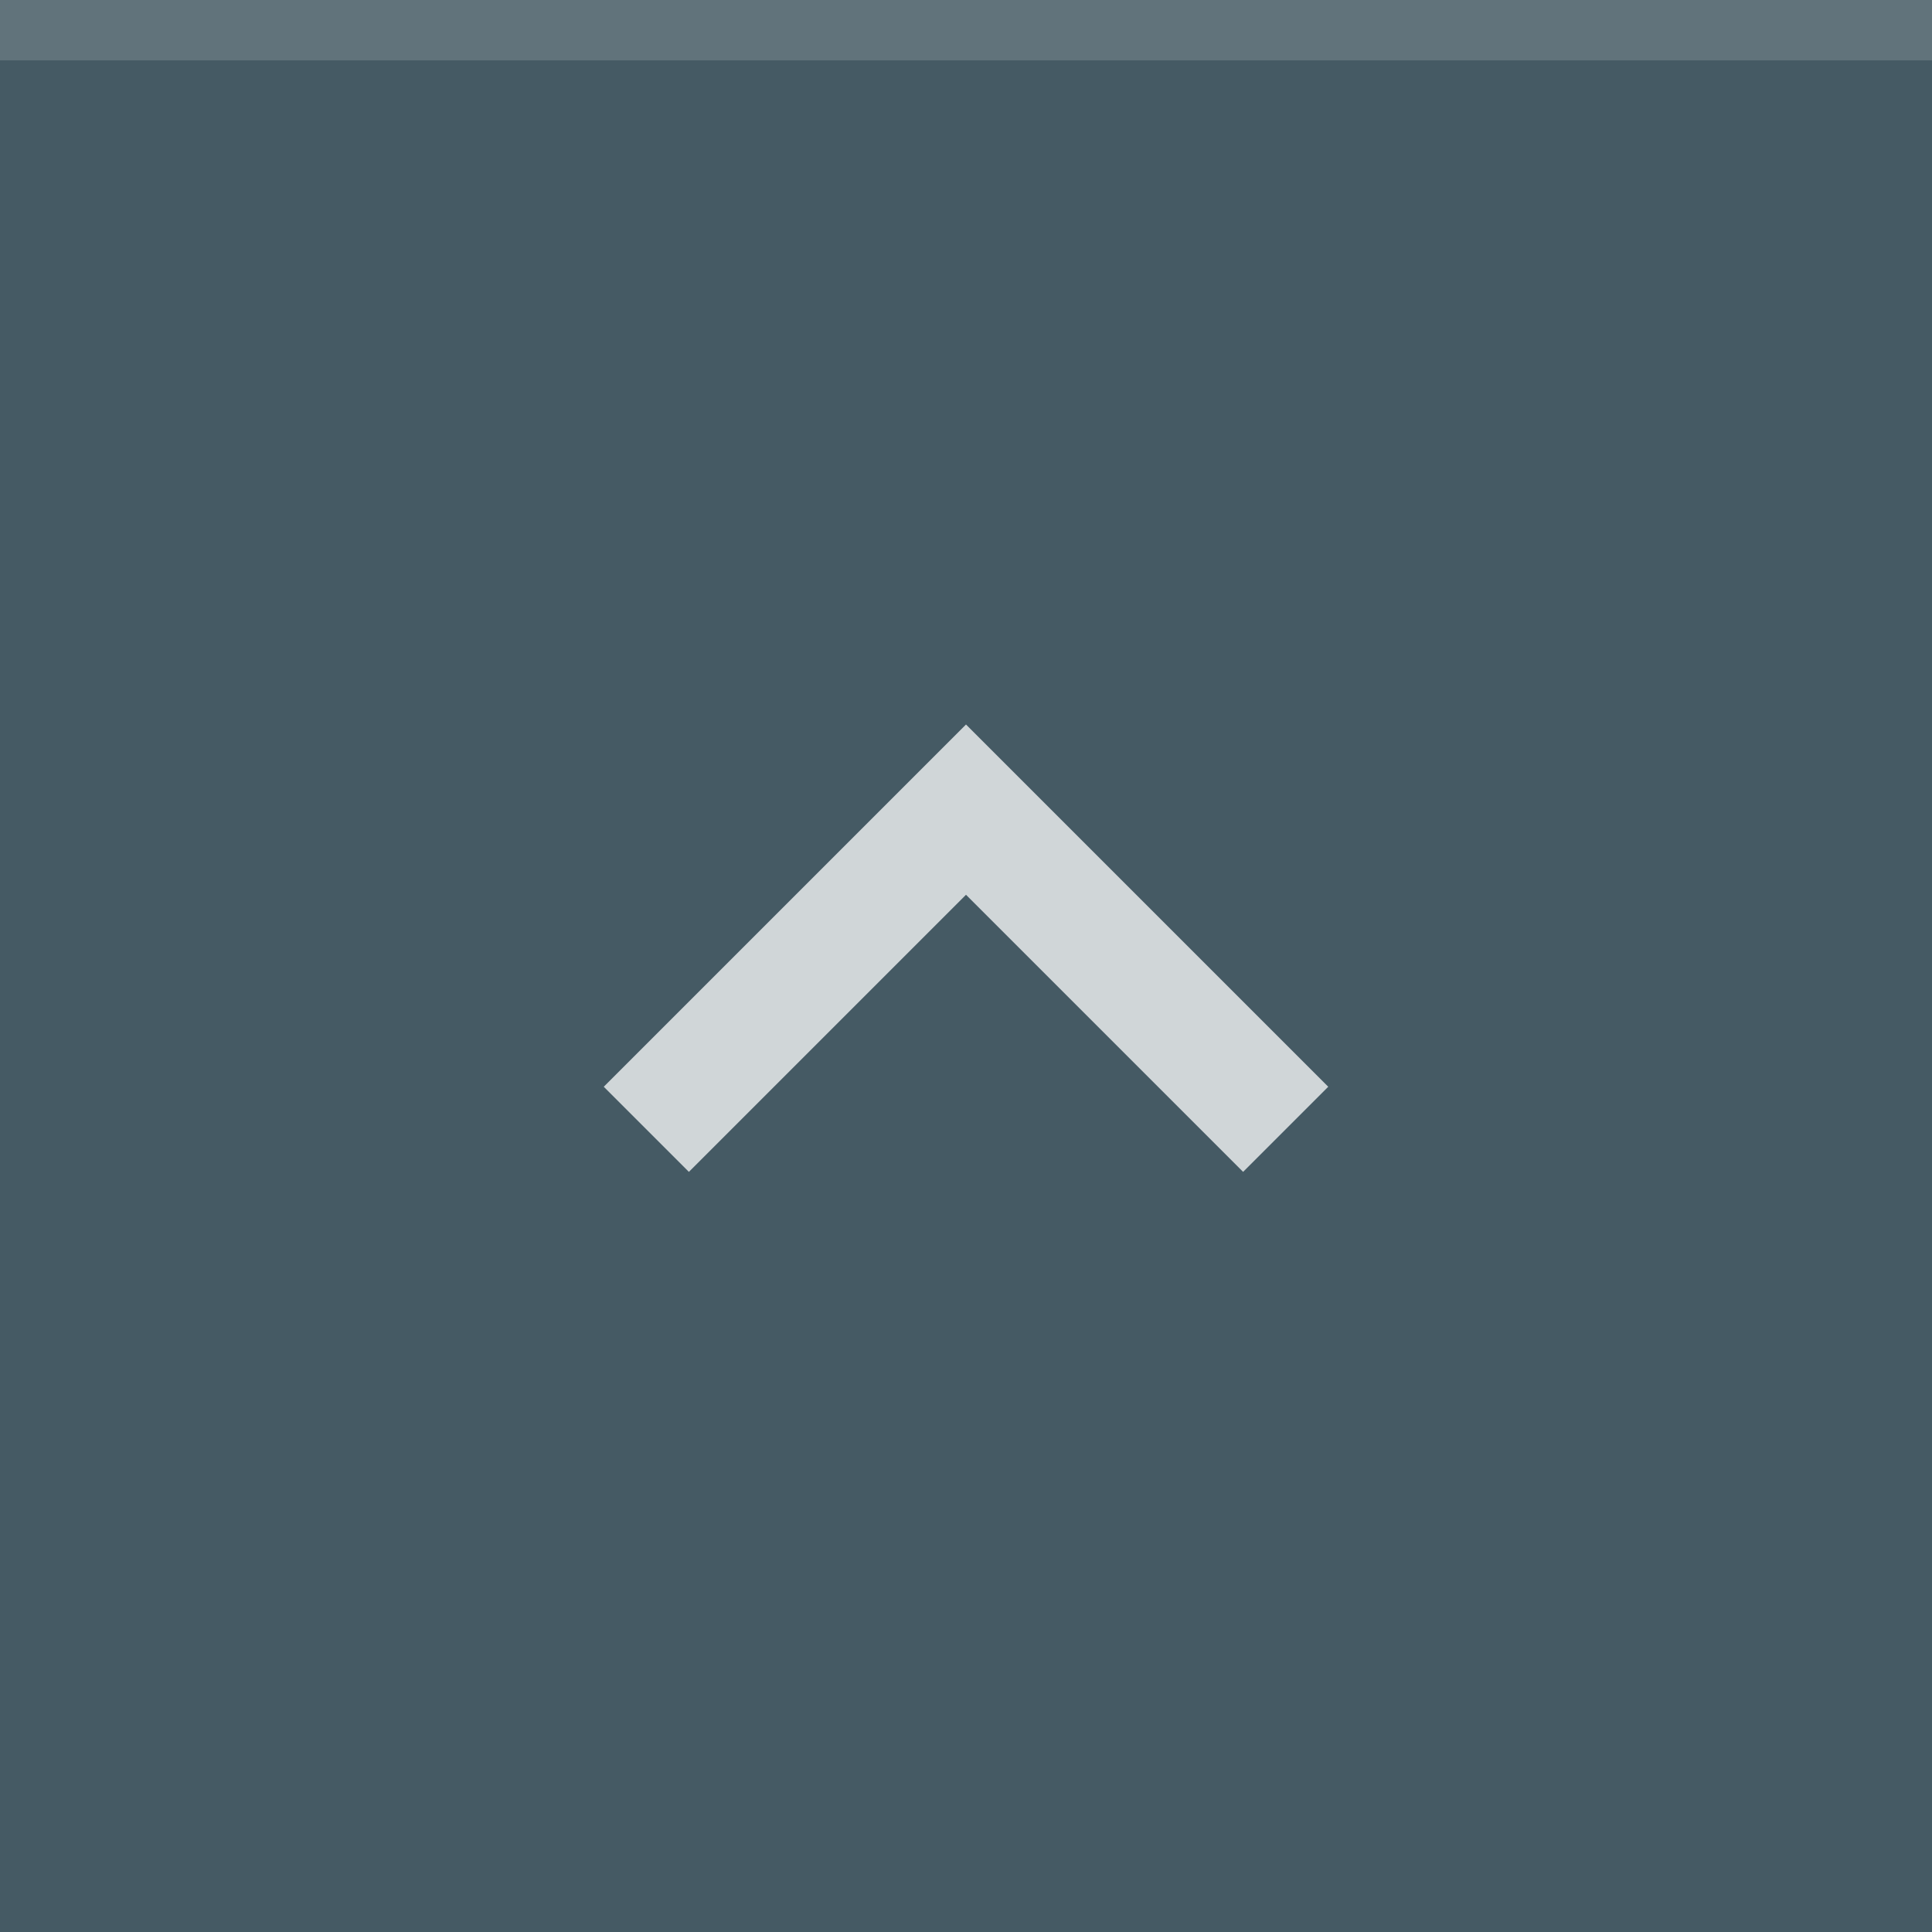
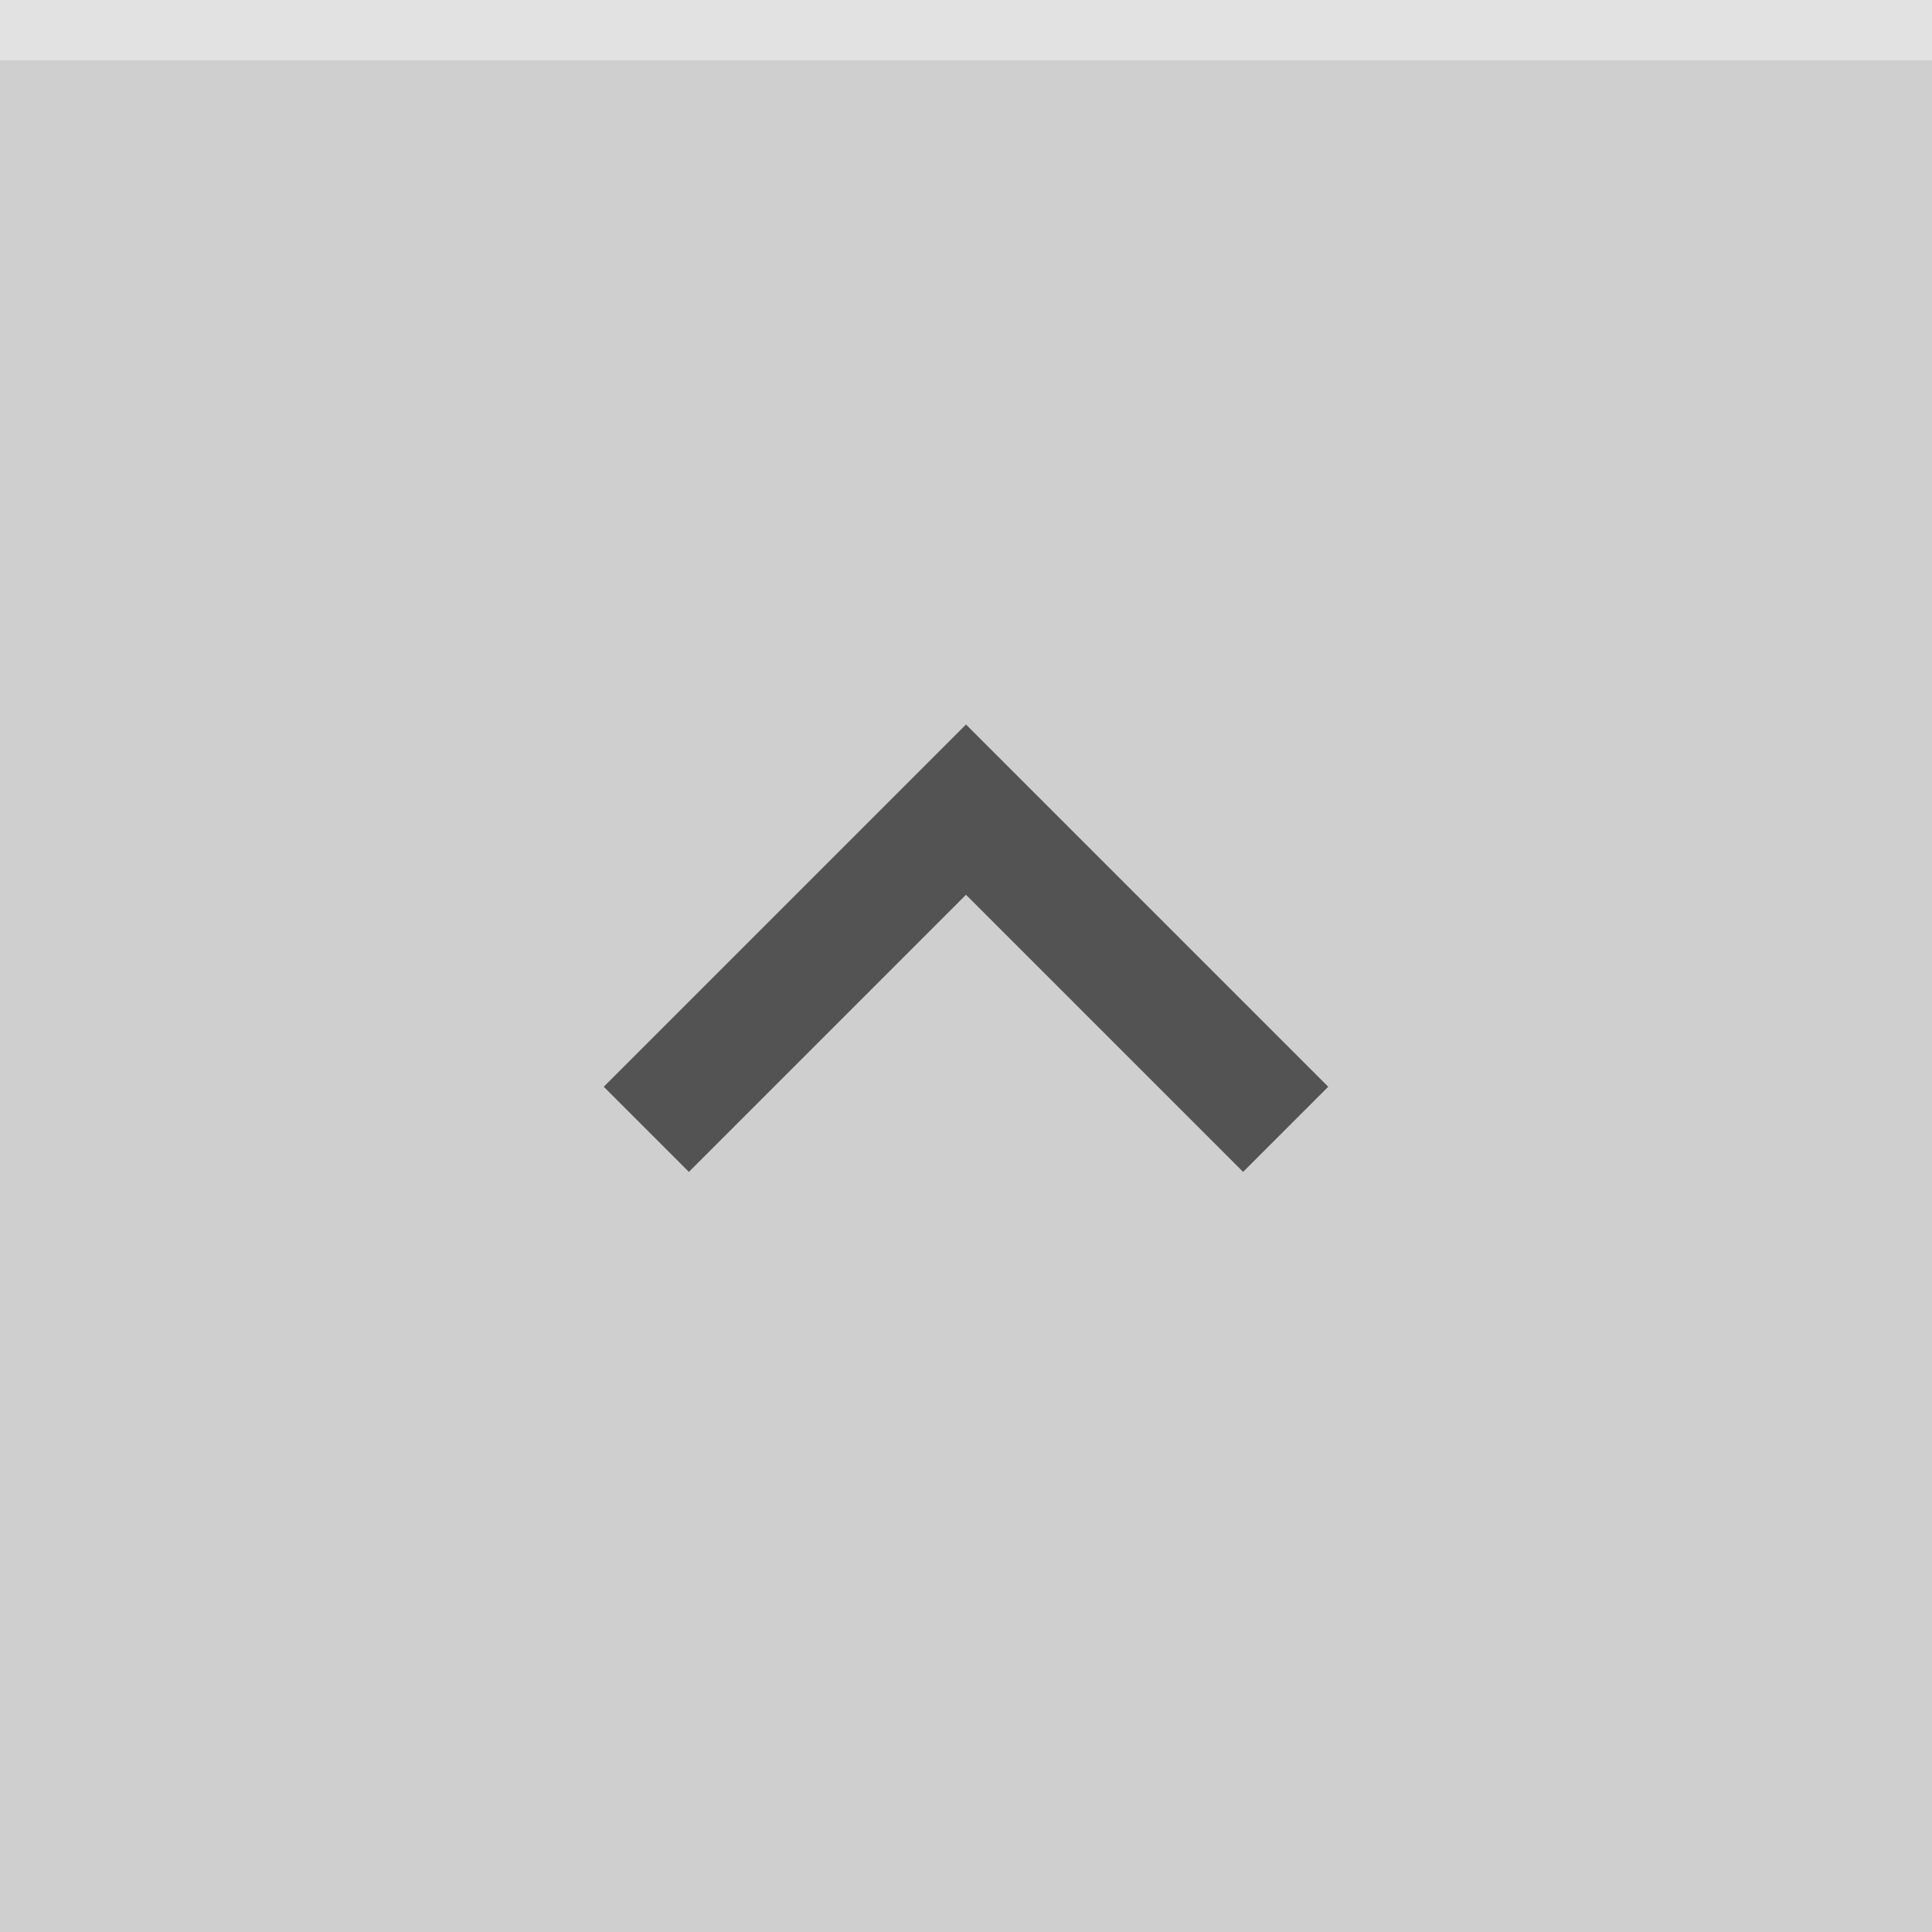
<svg xmlns="http://www.w3.org/2000/svg" width="32" height="32" viewBox="0 0 32 32">
-   <rect width="32" height="32" fill="#455A64" />
-   <rect width="32" height="1" fill="#FFFFFF" fill-opacity="0.15" />
-   <g fill="#FFFFFF">
+   <rect width="32" height="32" fill="#cfcfcf" />
+   <rect width="32" height="1" fill="#FFFFFF" fill-opacity="0.4" />
+   <g fill="#000000" fill-opacity="0.8">
    <circle cx="16" cy="16" r="12" opacity="0" />
    <path d="m10 18 1.41 1.41 4.59-4.59 4.59 4.59 1.41-1.41-6-6z" opacity="0.75" />
  </g>
</svg>
